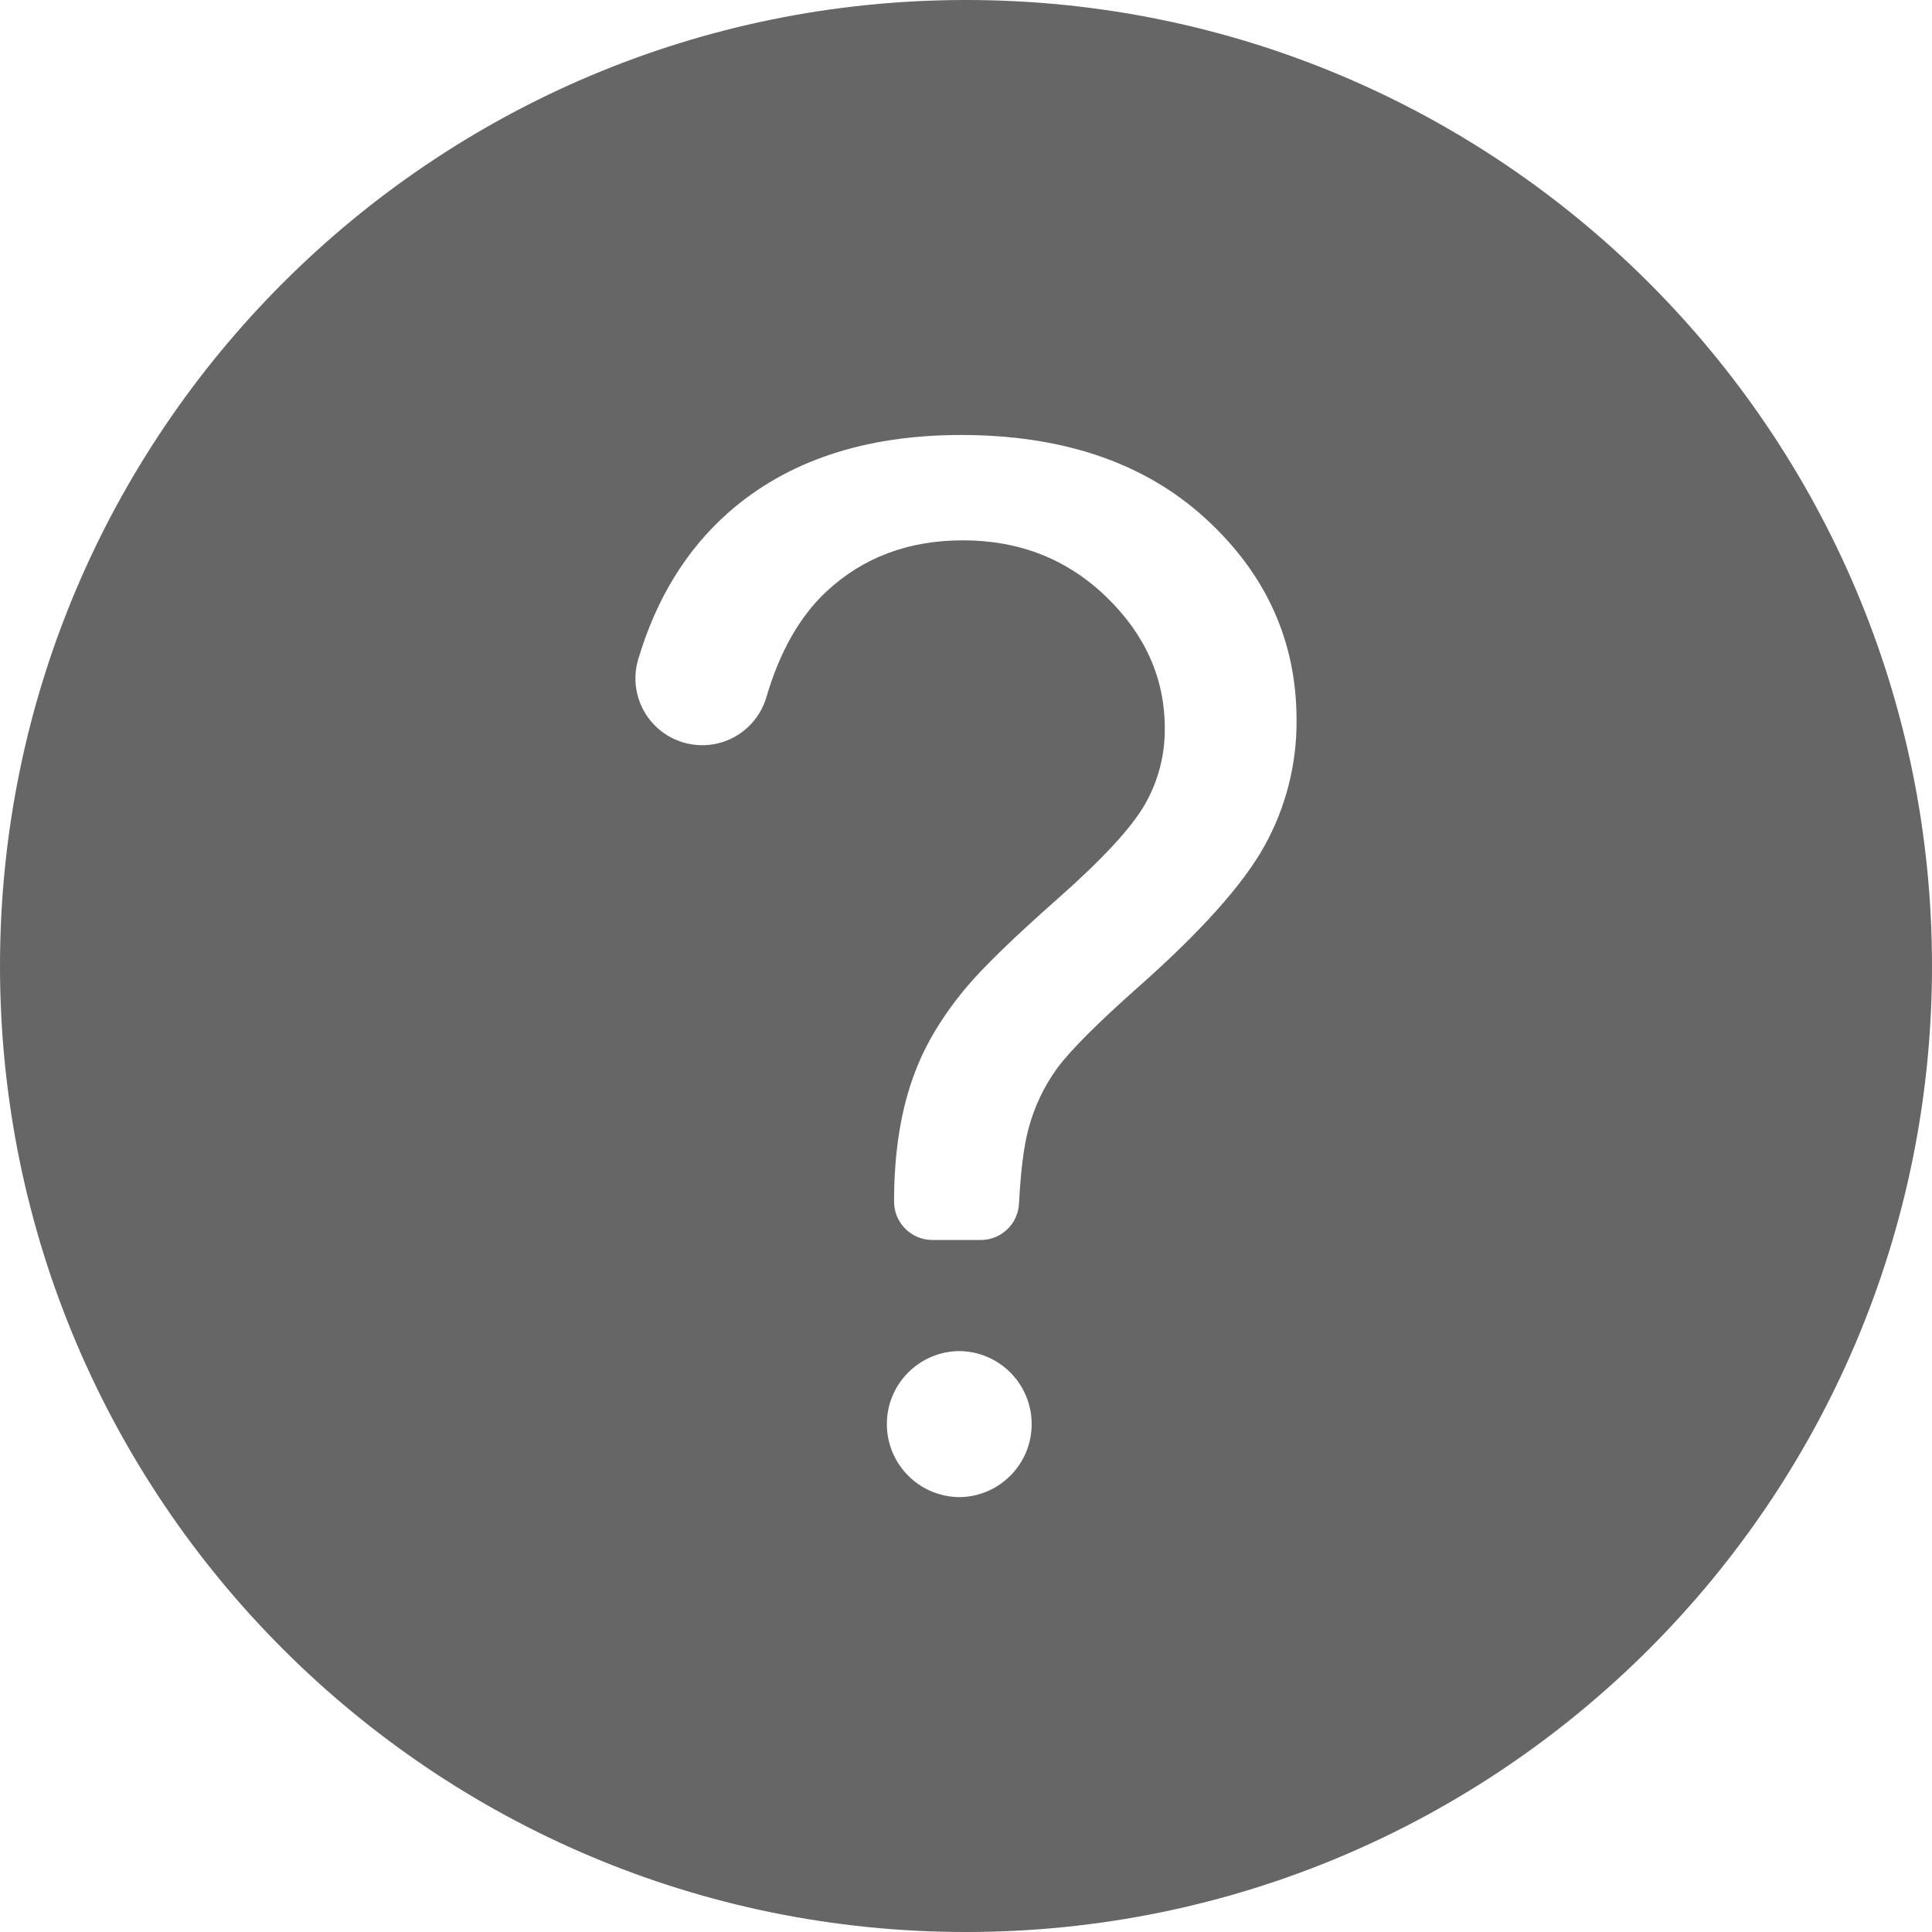
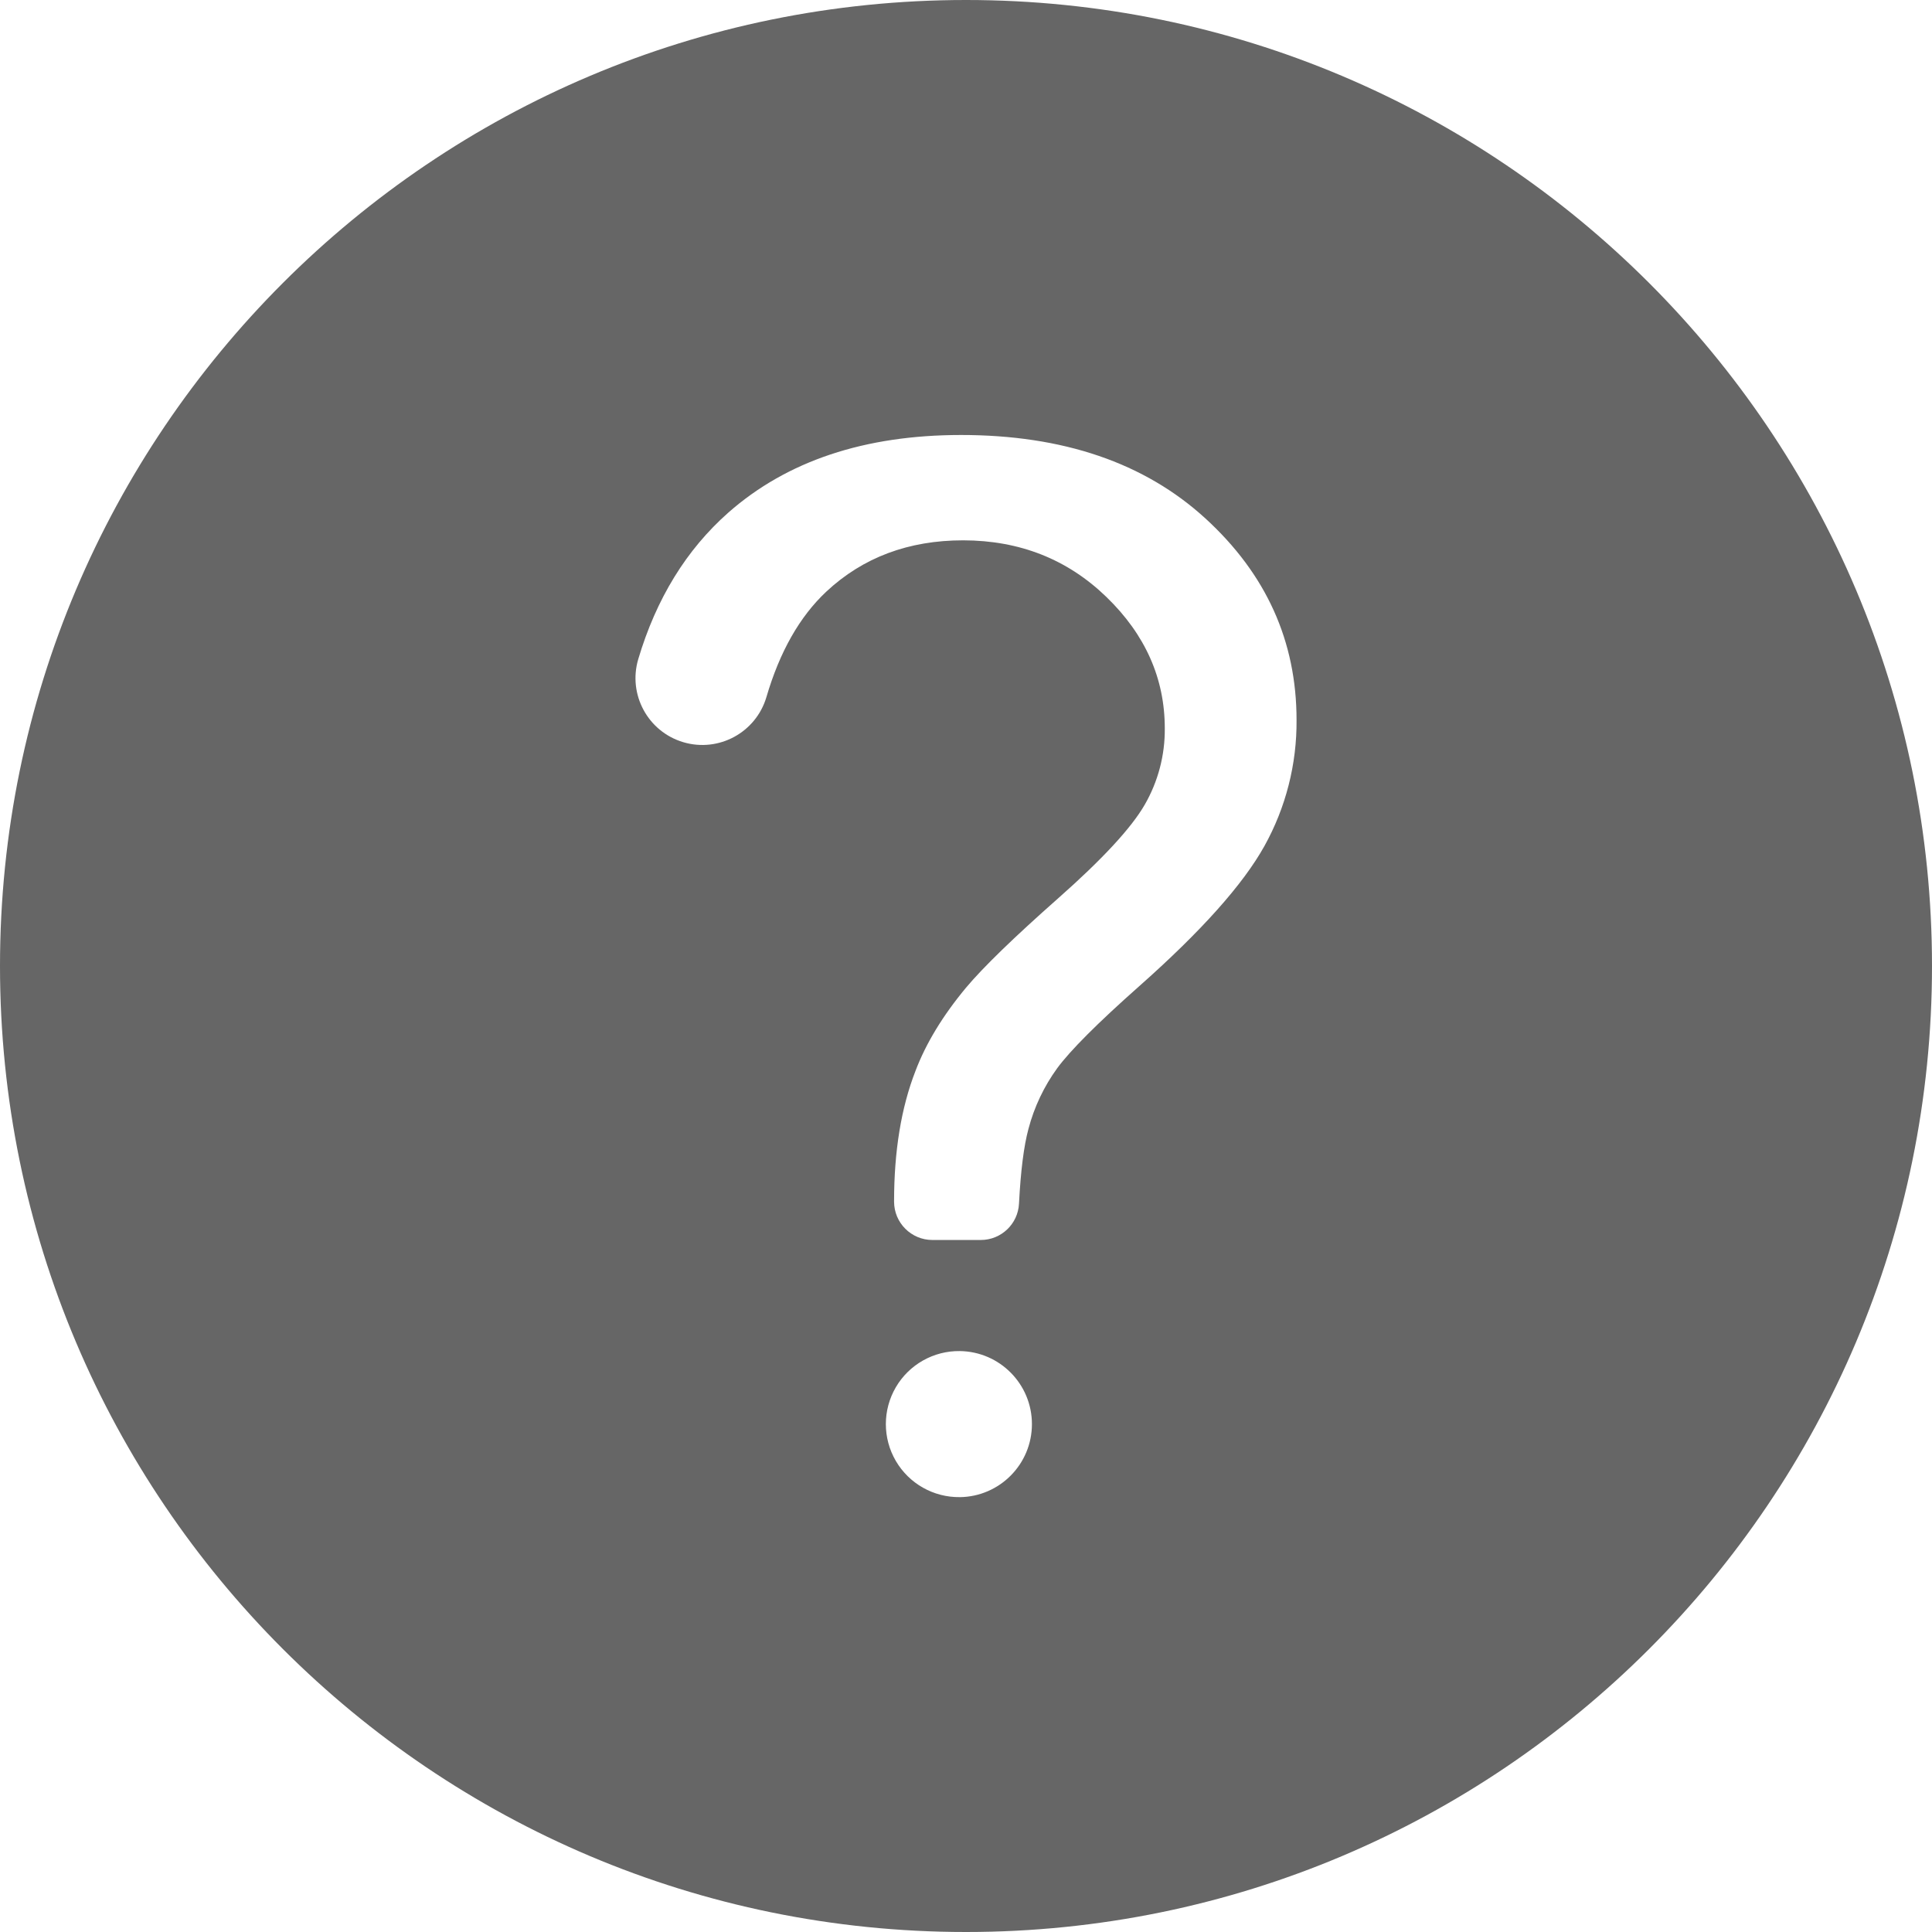
- <svg xmlns="http://www.w3.org/2000/svg" width="140px" height="140px" viewBox="0 0 140 140" version="1.1">
-   <g id="v2-更新" stroke="none" stroke-width="1" fill="none" fill-rule="evenodd">
-     <g id="钱包交易首页（有图标拿favicon,没有图favicon显示问号）" transform="translate(-305, -119)" fill="#666666" fill-rule="nonzero">
-       <g id="tree-round-未知" transform="translate(305, 119)">
-         <path d="M70,0 C31.34,0 0,31.34 0,70 C0,108.66 31.34,140 70,140 C108.66,140 140,108.66 140,70 C140,31.34 108.66,0 70,0 Z M69.557,108.487 C68.153,108.487 66.807,107.93 65.815,106.937 C64.823,105.945 64.265,104.599 64.265,103.196 C64.265,100.273 66.634,97.904 69.557,97.904 C72.444,97.953 74.759,100.308 74.759,103.196 C74.759,106.084 72.444,108.439 69.557,108.489 L69.557,108.487 Z M91.63,61.298 C90.079,64.089 87.049,67.48 82.542,71.472 C79.514,74.154 77.547,76.133 76.611,77.404 C75.649,78.727 74.943,80.218 74.527,81.799 C74.192,83.034 73.963,84.843 73.84,87.227 C73.763,88.7 72.545,89.855 71.069,89.854 L67.565,89.854 C66.033,89.853 64.791,88.613 64.788,87.082 L64.788,87.063 C64.788,83.415 65.304,80.266 66.335,77.616 C67.09,75.618 68.312,73.604 70,71.573 C71.243,70.091 73.471,67.929 76.684,65.089 C79.898,62.249 81.988,59.987 82.956,58.304 C83.922,56.625 84.422,54.718 84.405,52.781 C84.405,49.164 82.995,45.99 80.174,43.259 C77.354,40.528 73.894,39.16 69.794,39.154 C65.84,39.154 62.535,40.392 59.88,42.869 C57.948,44.679 56.5,47.228 55.536,50.518 C55.049,52.183 53.709,53.46 52.023,53.867 C50.336,54.273 48.561,53.746 47.369,52.486 C46.178,51.225 45.751,49.424 46.251,47.762 C47.558,43.376 49.733,39.838 52.775,37.148 C57.027,33.402 62.646,31.526 69.633,31.521 C77.034,31.521 82.938,33.535 87.344,37.563 C91.75,41.591 93.953,46.462 93.953,52.175 C93.978,55.365 93.178,58.508 91.63,61.298 L91.63,61.298 Z" id="形状" />
-       </g>
-     </g>
-   </g>
+ <svg xmlns="http://www.w3.org/2000/svg" width="140" height="140">
+   <path d="M70 0C31.34 0 0 31.34 0 70s31.34 70 70 70 70-31.34 70-70S108.66 0 70 0zm-.443 108.487a5.292 5.292 0 1 1 0-10.583 5.293 5.293 0 0 1 0 10.585v-.002zm22.073-47.19c-1.551 2.792-4.58 6.183-9.088 10.175-3.028 2.682-4.995 4.661-5.931 5.932a13.185 13.185 0 0 0-2.084 4.395c-.335 1.235-.564 3.044-.687 5.428a2.772 2.772 0 0 1-2.77 2.627h-3.505a2.779 2.779 0 0 1-2.777-2.772v-.02c0-3.647.516-6.796 1.547-9.446.755-1.998 1.977-4.012 3.665-6.043 1.243-1.482 3.47-3.644 6.684-6.484s5.304-5.102 6.272-6.785a10.88 10.88 0 0 0 1.449-5.523c0-3.617-1.41-6.791-4.23-9.522-2.82-2.73-6.28-4.099-10.381-4.105-3.954 0-7.26 1.238-9.914 3.715-1.932 1.81-3.38 4.36-4.344 7.649a4.842 4.842 0 1 1-9.285-2.756c1.307-4.386 3.482-7.924 6.524-10.614 4.252-3.746 9.871-5.622 16.858-5.627 7.401 0 13.305 2.014 17.71 6.042 4.407 4.028 6.61 8.9 6.61 14.612a18.505 18.505 0 0 1-2.323 9.123z" fill="#666" />
</svg>
